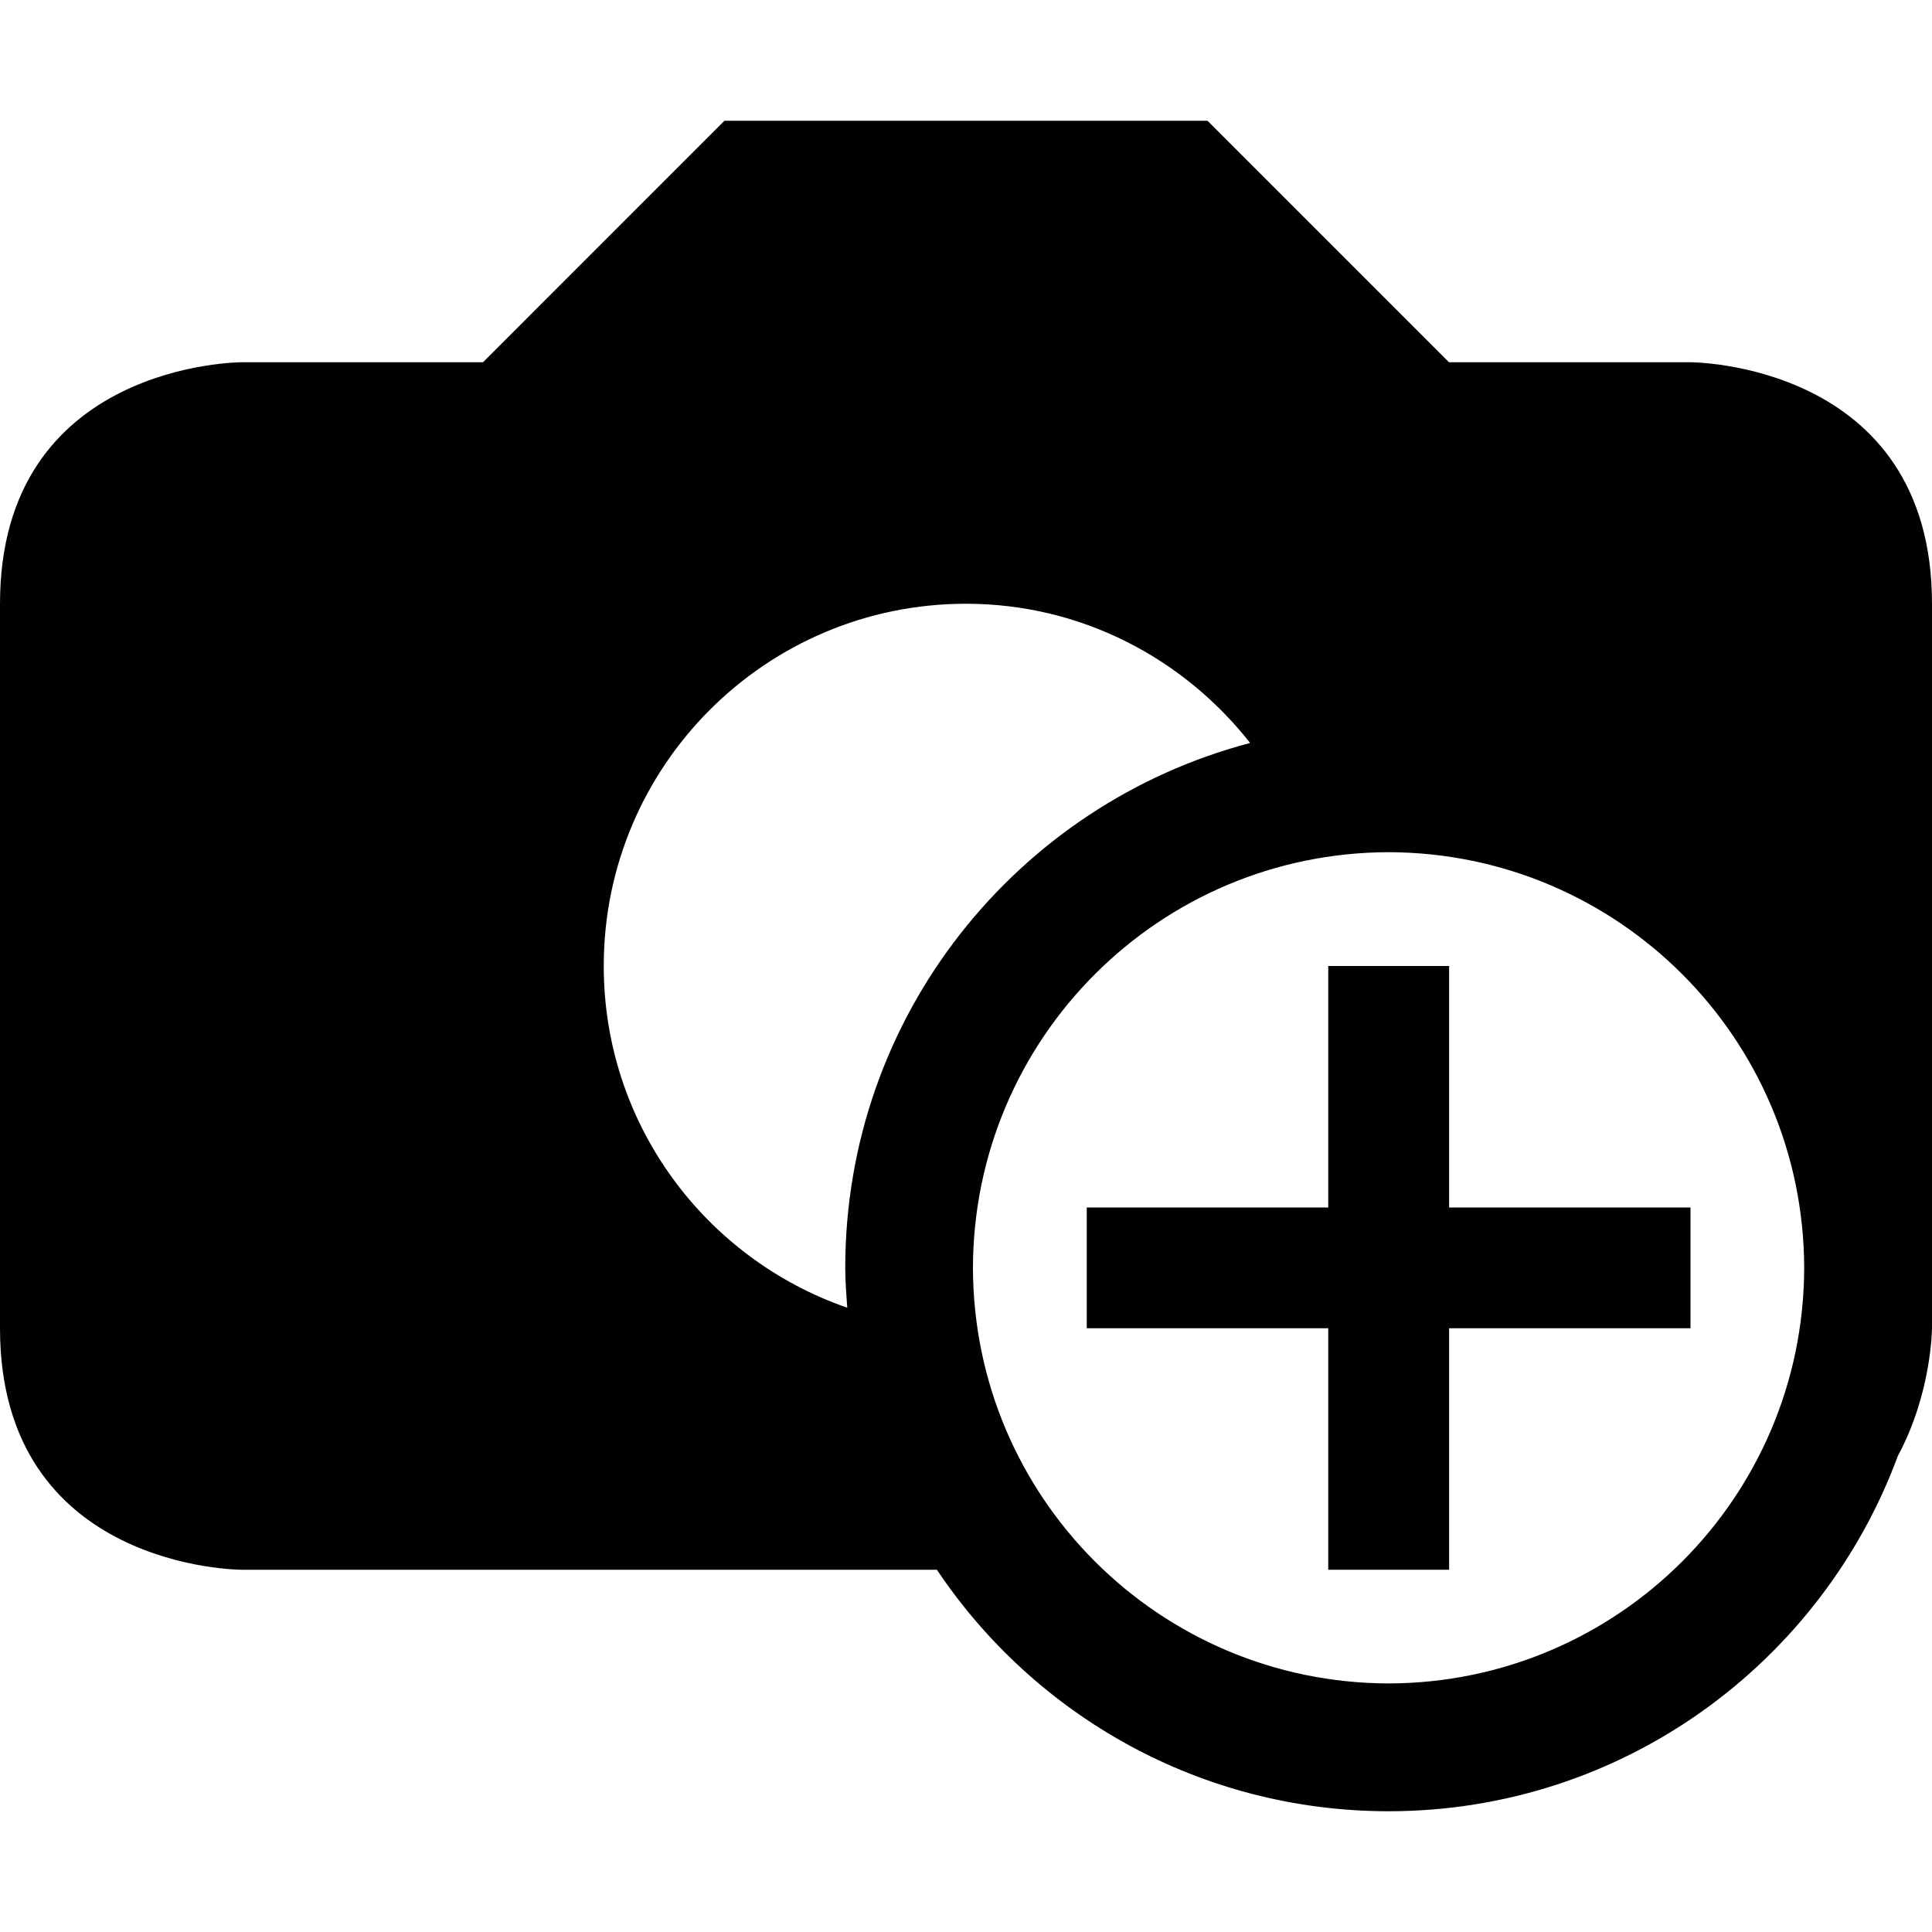
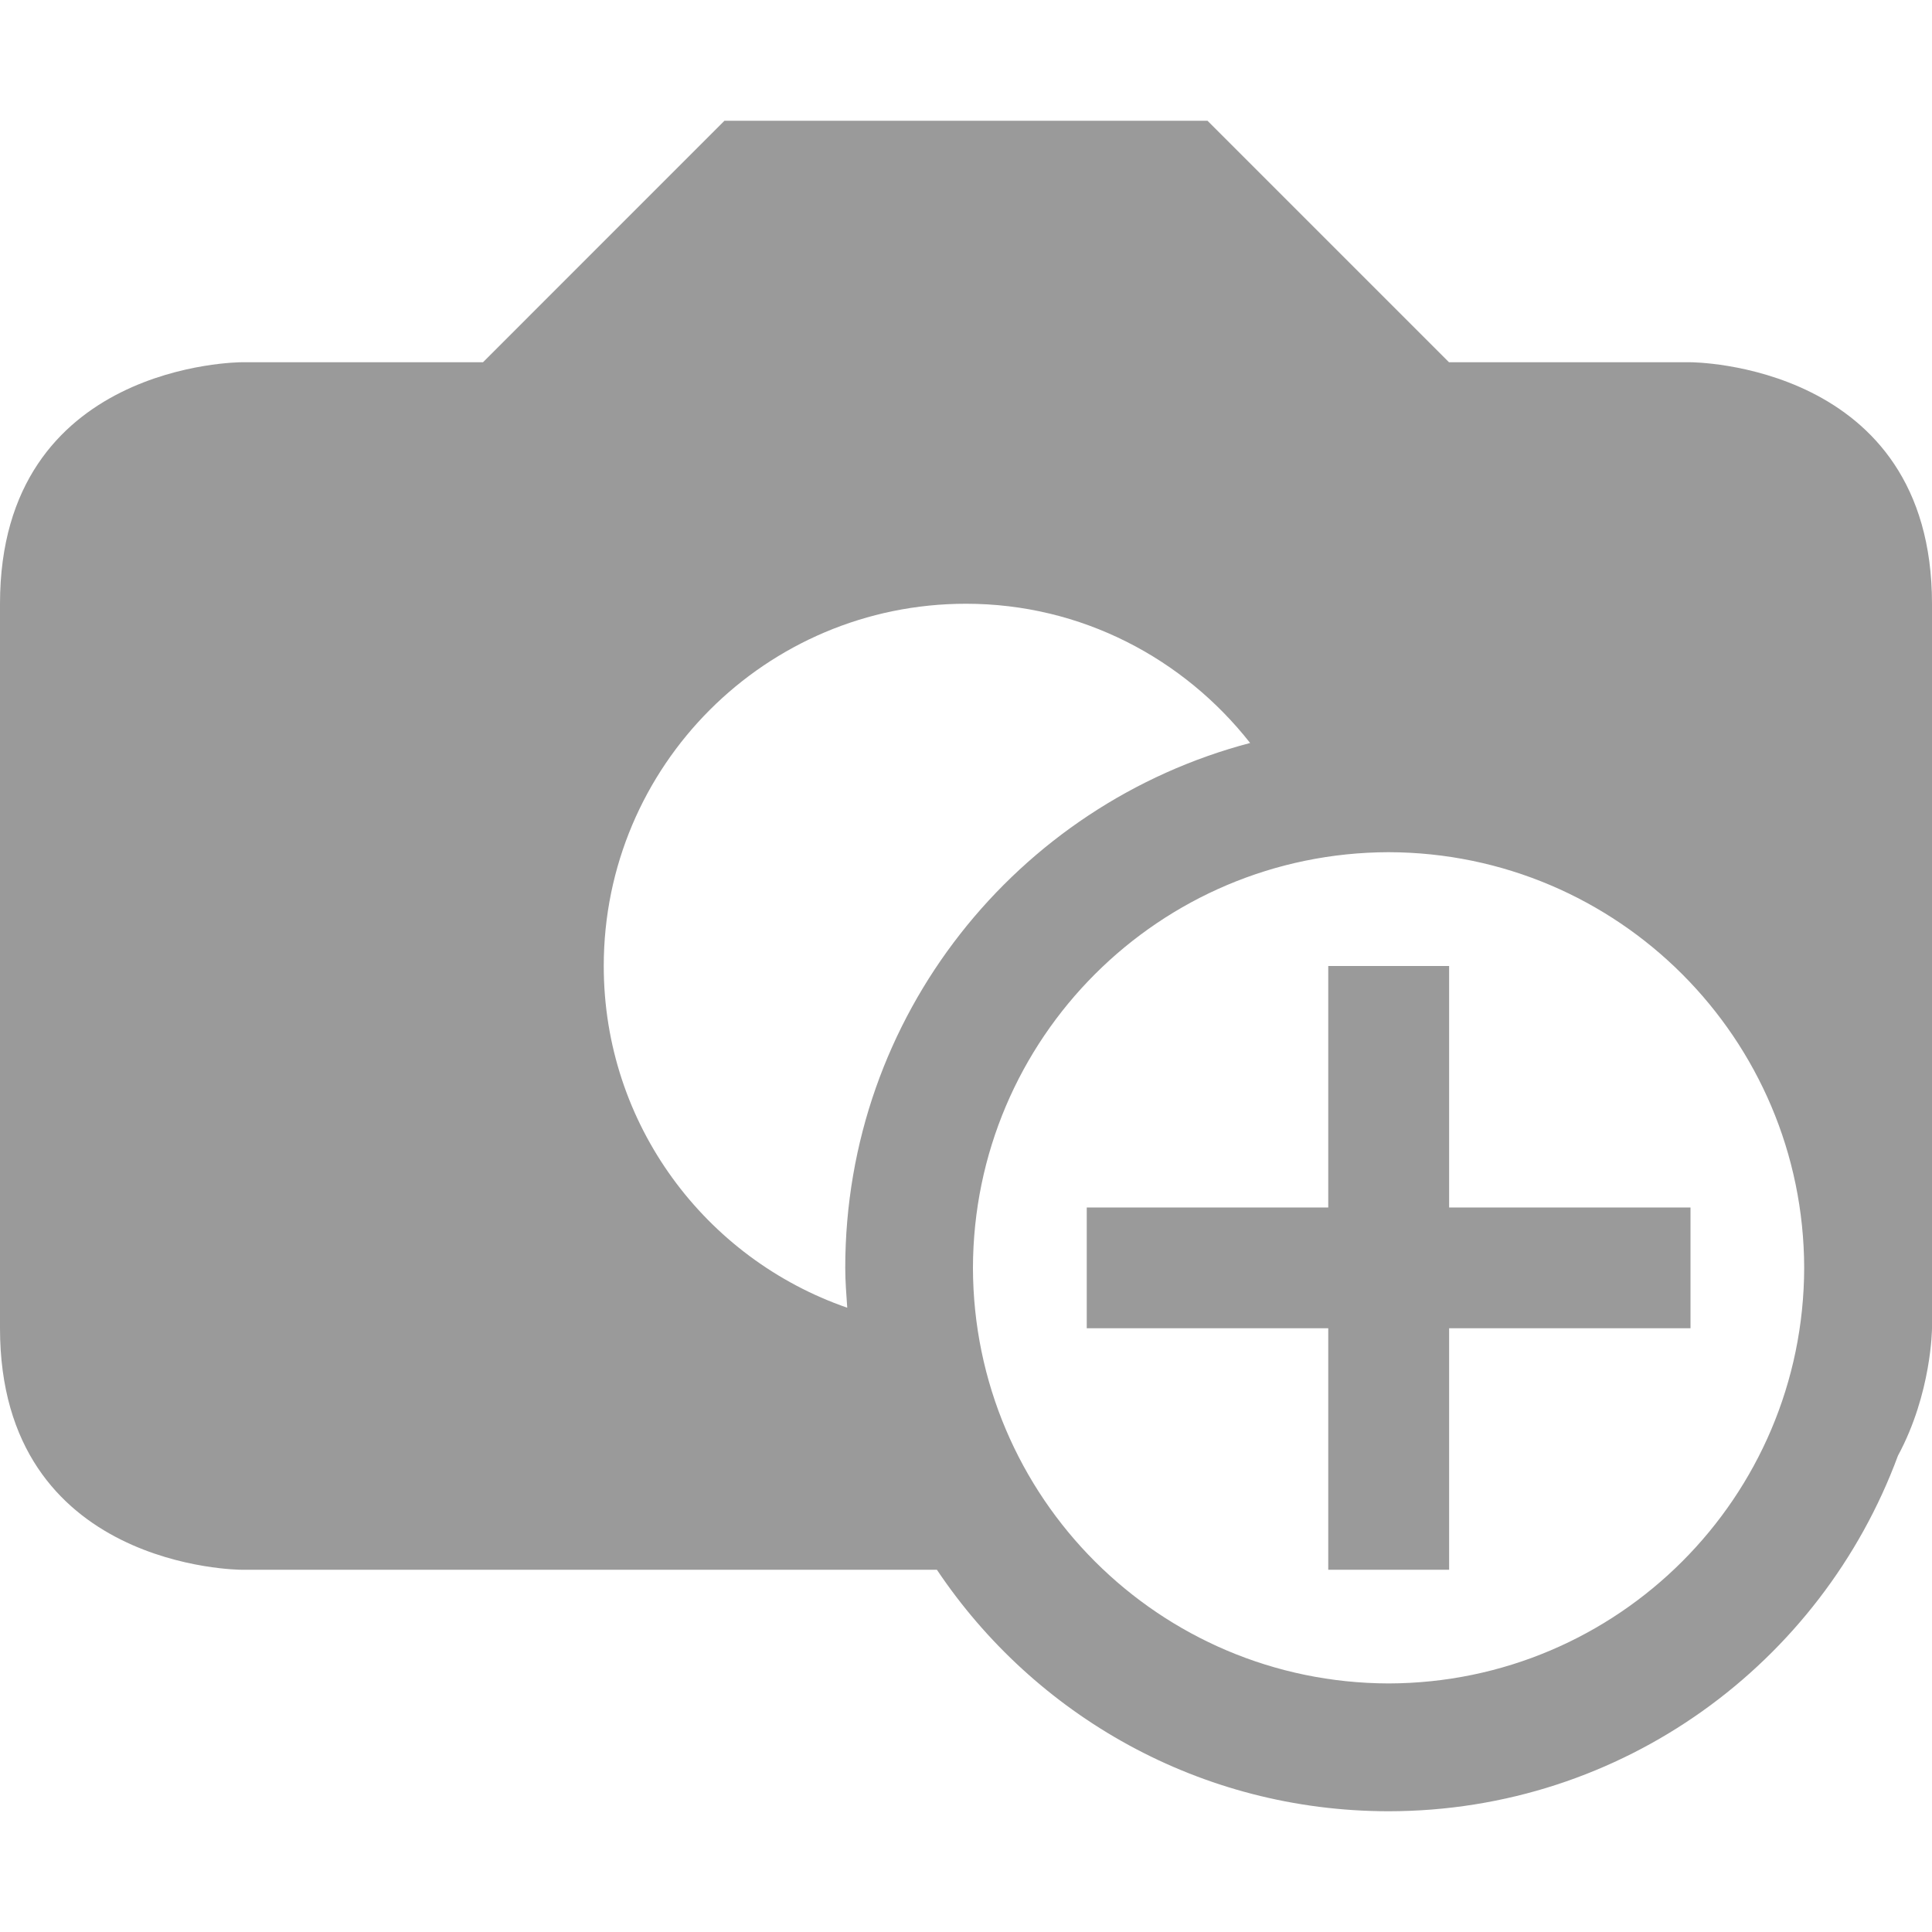
<svg xmlns="http://www.w3.org/2000/svg" version="1.1" id="Capa_1" x="0px" y="0px" viewBox="0 0 32 32" style="enable-background:new 0 0 32 32;" xml:space="preserve">
  <g>
    <g>
-       <path style="fill:#010002;" d="M28,6h-4l-4-4h-8.001L8,6H4c0,0-4,0-4,4v12c0,4,4,4,4,4s5.662,0,11.518,0    c1.614,2.411,4.361,3.999,7.482,4c3.875-0.002,7.167-2.454,8.436-5.889C31.995,23.076,32,22,32,22s0-8,0-12S28,6,28,6z     M14.033,21.66C11.686,20.848,10,18.626,10,16c0-3.312,2.684-6,6-6c1.914,0,3.607,0.908,4.706,2.306    C16.848,13.321,14,16.822,14,21C14,21.223,14.018,21.441,14.033,21.66z M23,27.883c-3.801-0.009-6.876-3.084-6.885-6.883    c0.009-3.801,3.084-6.876,6.885-6.885c3.799,0.009,6.874,3.084,6.883,6.885C29.874,24.799,26.799,27.874,23,27.883z" />
-       <polygon style="fill:#010002;" points="24.002,16 22,16 22,20 18,20 18,22 22,22 22,26 24.002,26 24.002,22 28,22 28,20     24.002,20   " />
+       <path style="fill:#9a9a9a;" d="M28,6h-4l-4-4h-8.001L8,6H4c0,0-4,0-4,4v12c0,4,4,4,4,4s5.662,0,11.518,0    c1.614,2.411,4.361,3.999,7.482,4c3.875-0.002,7.167-2.454,8.436-5.889C31.995,23.076,32,22,32,22s0-8,0-12S28,6,28,6z     M14.033,21.66C11.686,20.848,10,18.626,10,16c0-3.312,2.684-6,6-6c1.914,0,3.607,0.908,4.706,2.306    C16.848,13.321,14,16.822,14,21C14,21.223,14.018,21.441,14.033,21.66z M23,27.883c-3.801-0.009-6.876-3.084-6.885-6.883    c0.009-3.801,3.084-6.876,6.885-6.885c3.799,0.009,6.874,3.084,6.883,6.885C29.874,24.799,26.799,27.874,23,27.883z" />
+       <polygon style="fill:#9a9a9a;" points="24.002,16 22,16 22,20 18,20 18,22 22,22 22,26 24.002,26 24.002,22 28,22 28,20     24.002,20   " />
    </g>
  </g>
  <g>
</g>
  <g>
</g>
  <g>
</g>
  <g>
</g>
  <g>
</g>
  <g>
</g>
  <g>
</g>
  <g>
</g>
  <g>
</g>
  <g>
</g>
  <g>
</g>
  <g>
</g>
  <g>
</g>
  <g>
</g>
  <g>
</g>
</svg>
